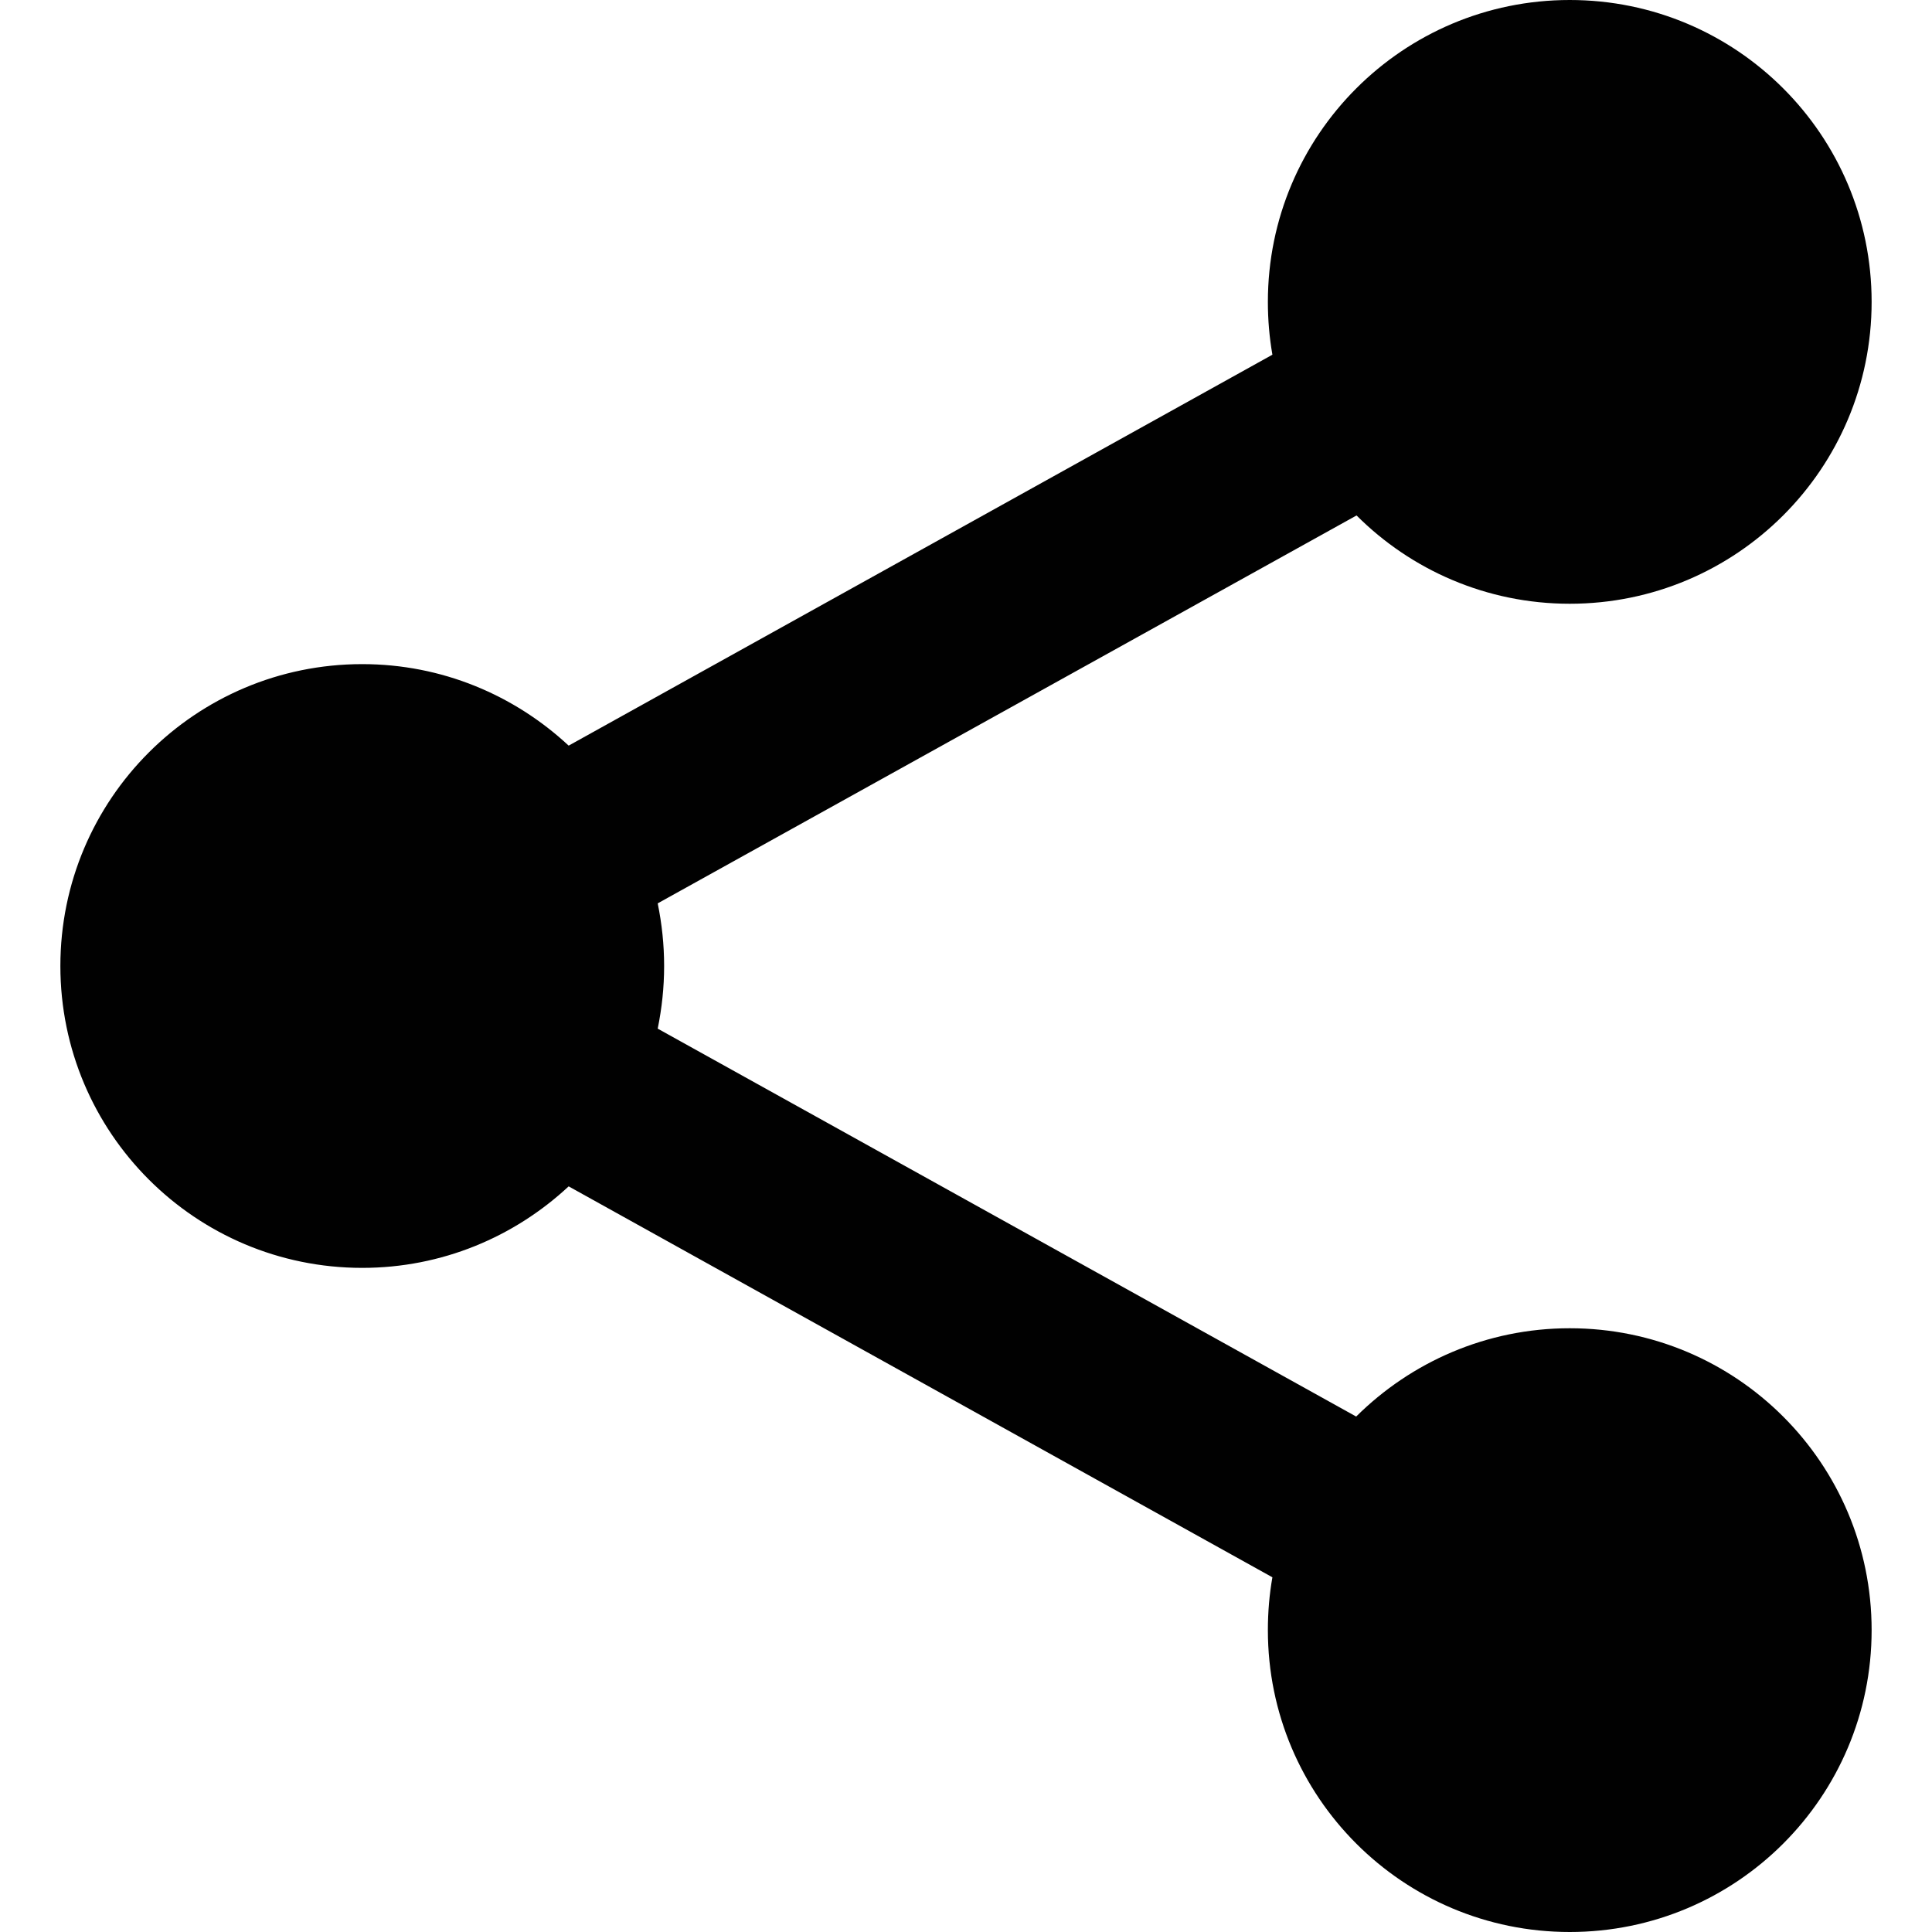
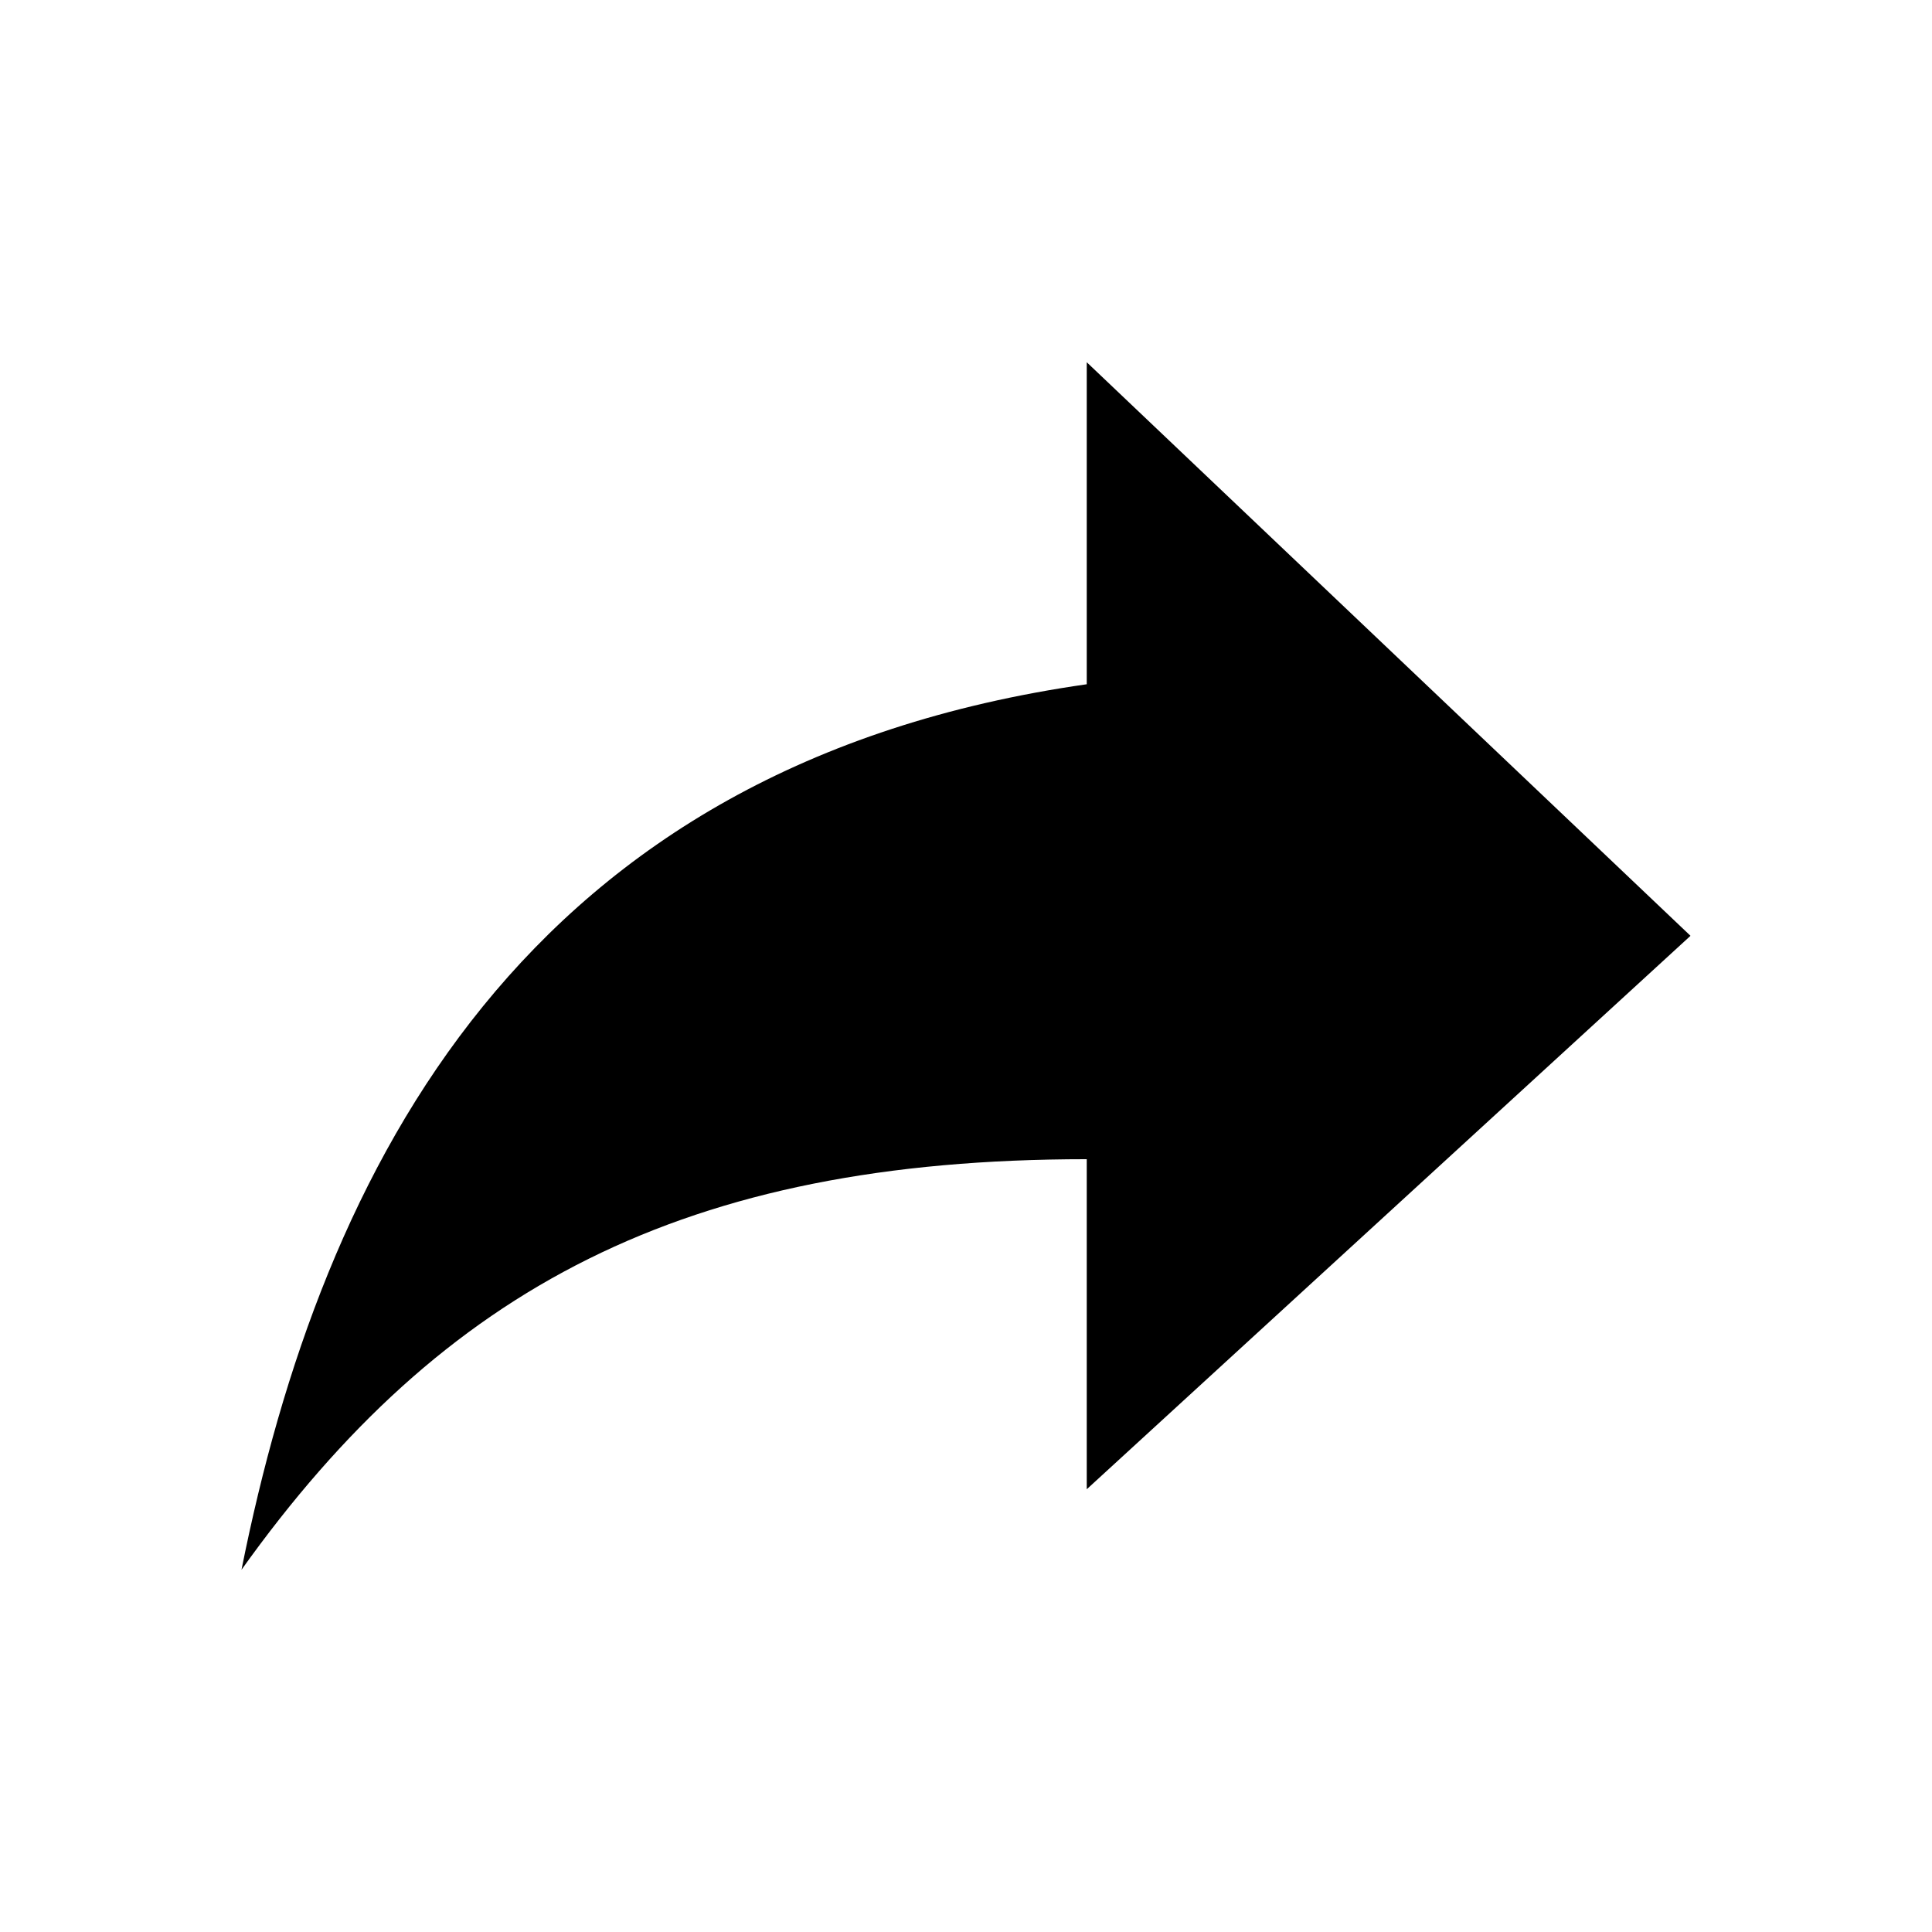
- <svg xmlns="http://www.w3.org/2000/svg" version="1.1" id="Layer_1" x="0px" y="0px" width="512px" height="512px" viewBox="0 0 512 512" style="enable-background:new 0 0 512 512;" xml:space="preserve">
-   <style type="text/css">
- 
- 	.st0{fill:#010101;}
- 
- </style>
-   <path class="st0" d="M416,352c-22.1,0-42.1,9-56.6,23.4L174.3,272.6c1.1-5.4,1.7-10.9,1.7-16.6c0-5.7-0.6-11.2-1.7-16.6l185.2-102.8  C373.9,151,393.9,160,416,160c44.2,0,80-35.8,80-80S460.2,0,416,0s-80,35.8-80,80c0,4.8,0.4,9.4,1.2,14L150.7,197.6  C136.3,184.2,117.1,176,96,176c-44.2,0-80,35.8-80,80s35.8,80,80,80c21.1,0,40.3-8.2,54.7-21.6L337.2,418c-0.8,4.5-1.2,9.2-1.2,14  c0,44.2,35.8,80,80,80s80-35.8,80-80S460.2,352,416,352z" />
+ <svg xmlns="http://www.w3.org/2000/svg" version="1.1" id="Layer_1" x="0px" y="0px" width="512px" height="512px" viewBox="0 0 512 512" enable-background="new 0 0 512 512" xml:space="preserve">
+   <g id="Icon_17_">
+     <g>
+       <path d="M448,248L288,96v85.334C138.666,202.667,85.333,309.334,64,416c53.333-74.666,117.333-108.802,224-108.802v87.469L448,248    z" />
+     </g>
+   </g>
</svg>
